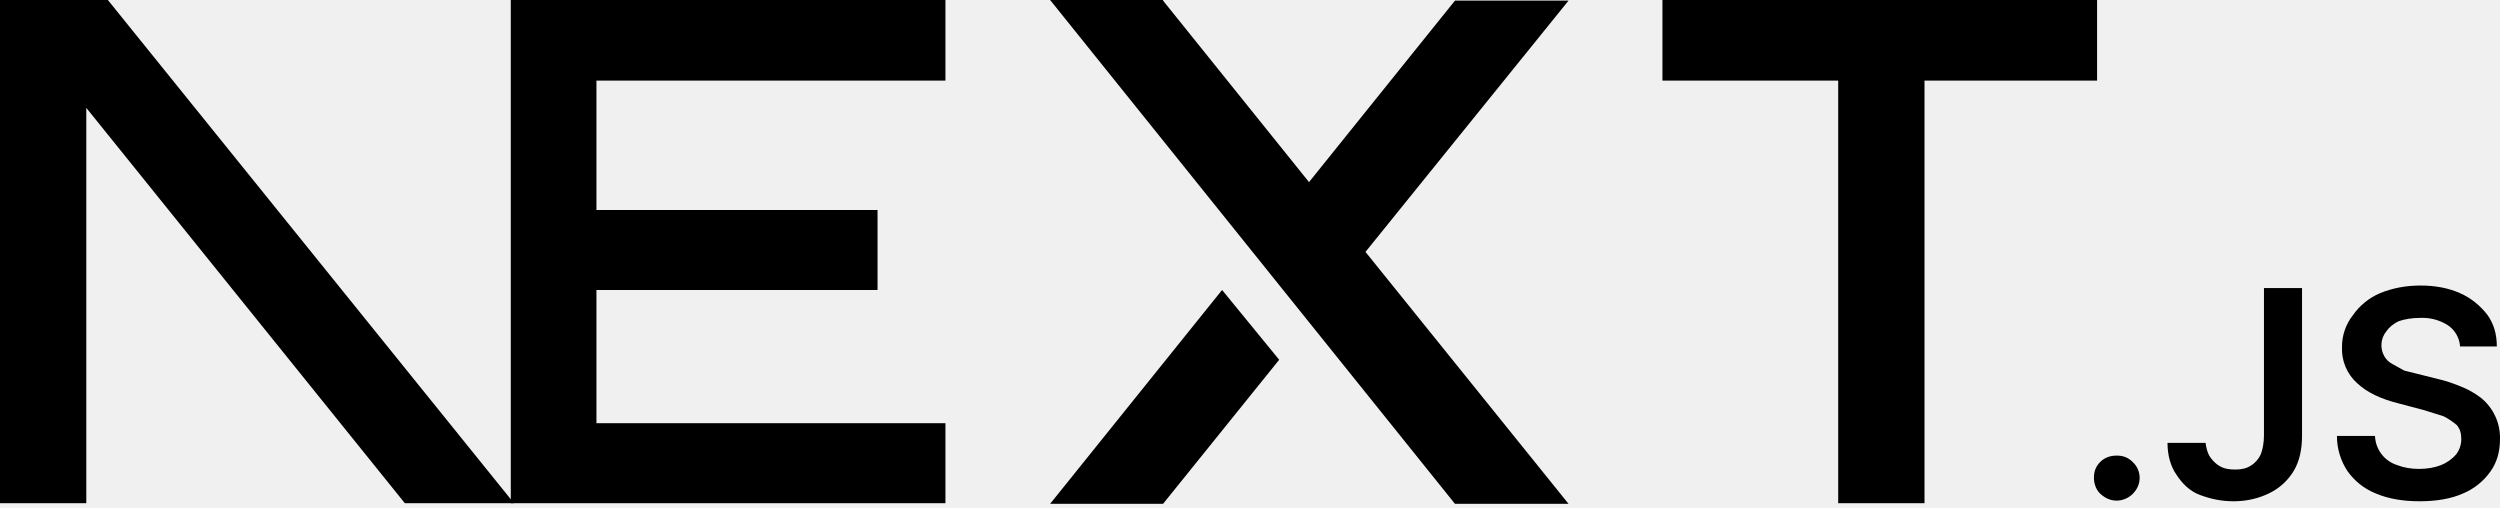
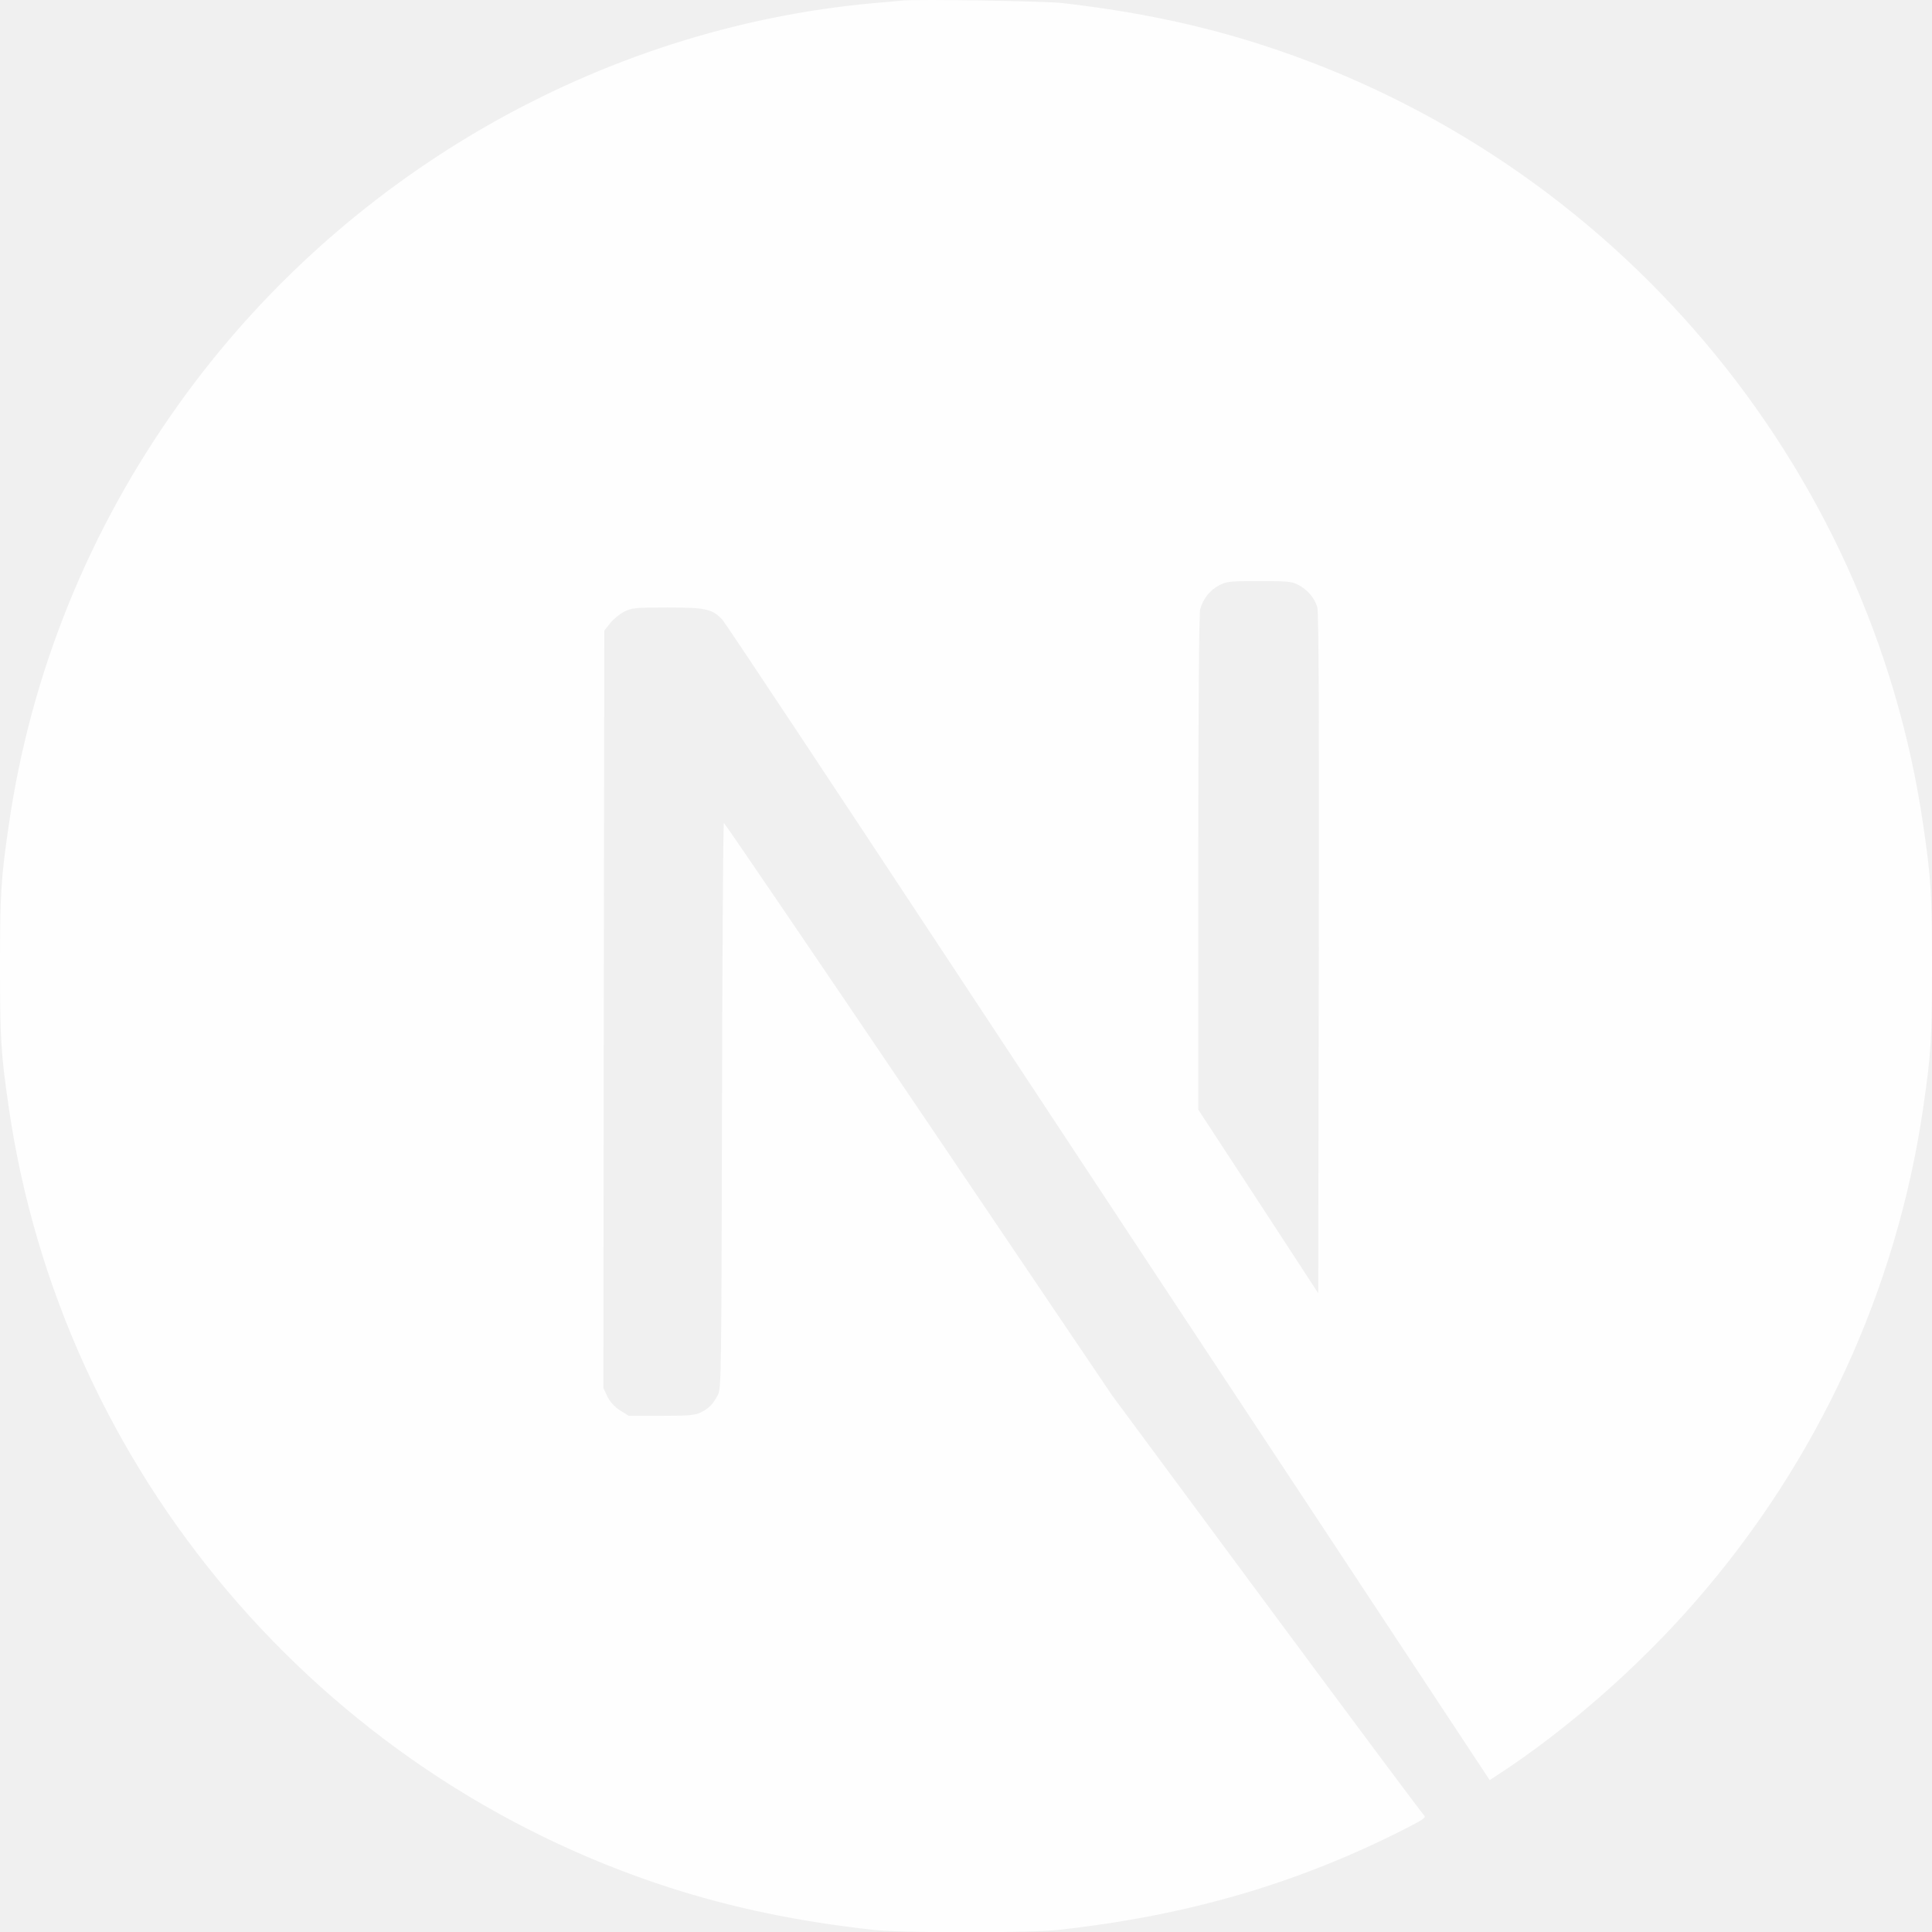
- <svg xmlns="http://www.w3.org/2000/svg" fill="none" viewBox="0 0 394 80">
-   <path fill="#000" d="M262 0h68.5v12.7h-27.2v66.6h-13.6V12.7H262V0ZM149 0v12.7H94v20.4h44.3v12.6H94v21h55v12.6H80.5V0h68.7zm34.3 0h-17.8l63.8 79.4h17.9l-32-39.7 32-39.6h-17.9l-23 28.6-23-28.6zm18.3 56.7-9-11-27.1 33.7h17.8l18.3-22.7z" />
-   <path fill="#000" d="M81 79.3 17 0H0v79.3h13.6V17l50.2 62.3H81Zm252.6-.4c-1 0-1.8-.4-2.5-1s-1.1-1.6-1.1-2.6.3-1.8 1-2.5 1.6-1 2.6-1 1.8.3 2.5 1a3.4 3.4 0 0 1 .6 4.3 3.7 3.7 0 0 1-3 1.8zm23.2-33.5h6v23.3c0 2.1-.4 4-1.3 5.5a9.1 9.1 0 0 1-3.8 3.5c-1.6.8-3.5 1.3-5.7 1.3-2 0-3.7-.4-5.3-1s-2.8-1.8-3.7-3.2c-.9-1.3-1.4-3-1.4-5h6c.1.8.3 1.6.7 2.2s1 1.2 1.6 1.5c.7.4 1.5.5 2.4.5 1 0 1.8-.2 2.4-.6a4 4 0 0 0 1.6-1.8c.3-.8.5-1.8.5-3V45.5zm30.9 9.1a4.4 4.4 0 0 0-2-3.3 7.5 7.5 0 0 0-4.3-1.1c-1.3 0-2.4.2-3.3.5-.9.4-1.6 1-2 1.6a3.5 3.5 0 0 0-.3 4c.3.5.7.9 1.3 1.2l1.8 1 2 .5 3.2.8c1.3.3 2.5.7 3.7 1.2a13 13 0 0 1 3.2 1.8 8.1 8.1 0 0 1 3 6.5c0 2-.5 3.7-1.5 5.1a10 10 0 0 1-4.4 3.5c-1.8.8-4.1 1.2-6.8 1.2-2.6 0-4.9-.4-6.8-1.2-2-.8-3.4-2-4.5-3.5a10 10 0 0 1-1.7-5.6h6a5 5 0 0 0 3.5 4.6c1 .4 2.2.6 3.4.6 1.3 0 2.5-.2 3.5-.6 1-.4 1.8-1 2.4-1.7a4 4 0 0 0 .8-2.4c0-.9-.2-1.6-.7-2.2a11 11 0 0 0-2.1-1.4l-3.2-1-3.8-1c-2.8-.7-5-1.7-6.6-3.2a7.2 7.2 0 0 1-2.4-5.7 8 8 0 0 1 1.7-5 10 10 0 0 1 4.3-3.5c2-.8 4-1.2 6.4-1.2 2.3 0 4.4.4 6.2 1.2 1.8.8 3.2 2 4.3 3.4 1 1.4 1.5 3 1.5 5h-5.8z" />
+ <svg xmlns="http://www.w3.org/2000/svg" width="80" height="80" viewBox="0 0 80 80" fill="none">
+   <mask id="mask0_5_72" style="mask-type:luminance" maskUnits="userSpaceOnUse" x="0" y="0" width="80" height="80">
+     <path d="M80 0H0V80H80V0Z" fill="white" />
+   </mask>
+   <g mask="url(#mask0_5_72)">
+     <path d="M37.38 0.022C37.208 0.037 36.661 0.092 36.168 0.131C24.805 1.155 14.162 7.286 7.421 16.71C3.668 21.949 1.267 27.892 0.36 34.188C0.039 36.385 0 37.034 0 40.014C0 42.993 0.039 43.642 0.36 45.84C2.534 60.862 13.224 73.484 27.722 78.16C30.319 78.997 33.056 79.568 36.168 79.912C37.38 80.045 42.62 80.045 43.832 79.912C49.204 79.318 53.756 77.988 58.244 75.697C58.933 75.345 59.065 75.251 58.972 75.173C58.909 75.126 55.977 71.193 52.457 66.438L46.061 57.797L38.045 45.934C33.634 39.412 30.006 34.078 29.975 34.078C29.943 34.07 29.912 39.341 29.896 45.777C29.873 57.046 29.865 57.5 29.724 57.765C29.521 58.149 29.365 58.305 29.036 58.477C28.786 58.602 28.567 58.626 27.386 58.626H26.033L25.674 58.399C25.439 58.25 25.267 58.055 25.15 57.828L24.985 57.476L25.001 41.797L25.024 26.11L25.267 25.805C25.392 25.64 25.658 25.429 25.846 25.328C26.166 25.171 26.291 25.155 27.644 25.155C29.239 25.155 29.505 25.218 29.92 25.672C30.037 25.797 34.377 32.334 39.57 40.209C44.762 48.084 51.863 58.837 55.351 64.115L61.685 73.711L62.006 73.5C64.845 71.654 67.848 69.026 70.225 66.289C75.284 60.479 78.545 53.394 79.64 45.84C79.961 43.642 80 42.993 80 40.014C80 37.034 79.961 36.385 79.64 34.188C77.466 19.165 66.776 6.544 52.278 1.867C49.72 1.038 46.999 0.467 43.949 0.123C43.198 0.045 38.029 -0.041 37.38 0.022ZM53.756 24.217C54.131 24.405 54.436 24.764 54.545 25.14C54.608 25.343 54.624 29.691 54.608 39.49L54.585 53.55L52.106 49.75L49.619 45.949V35.728C49.619 29.12 49.65 25.406 49.697 25.226C49.822 24.788 50.096 24.444 50.471 24.241C50.792 24.076 50.909 24.061 52.137 24.061C53.294 24.061 53.498 24.076 53.756 24.217Z" fill="#FEFEFE" />
+   </g>
</svg>
